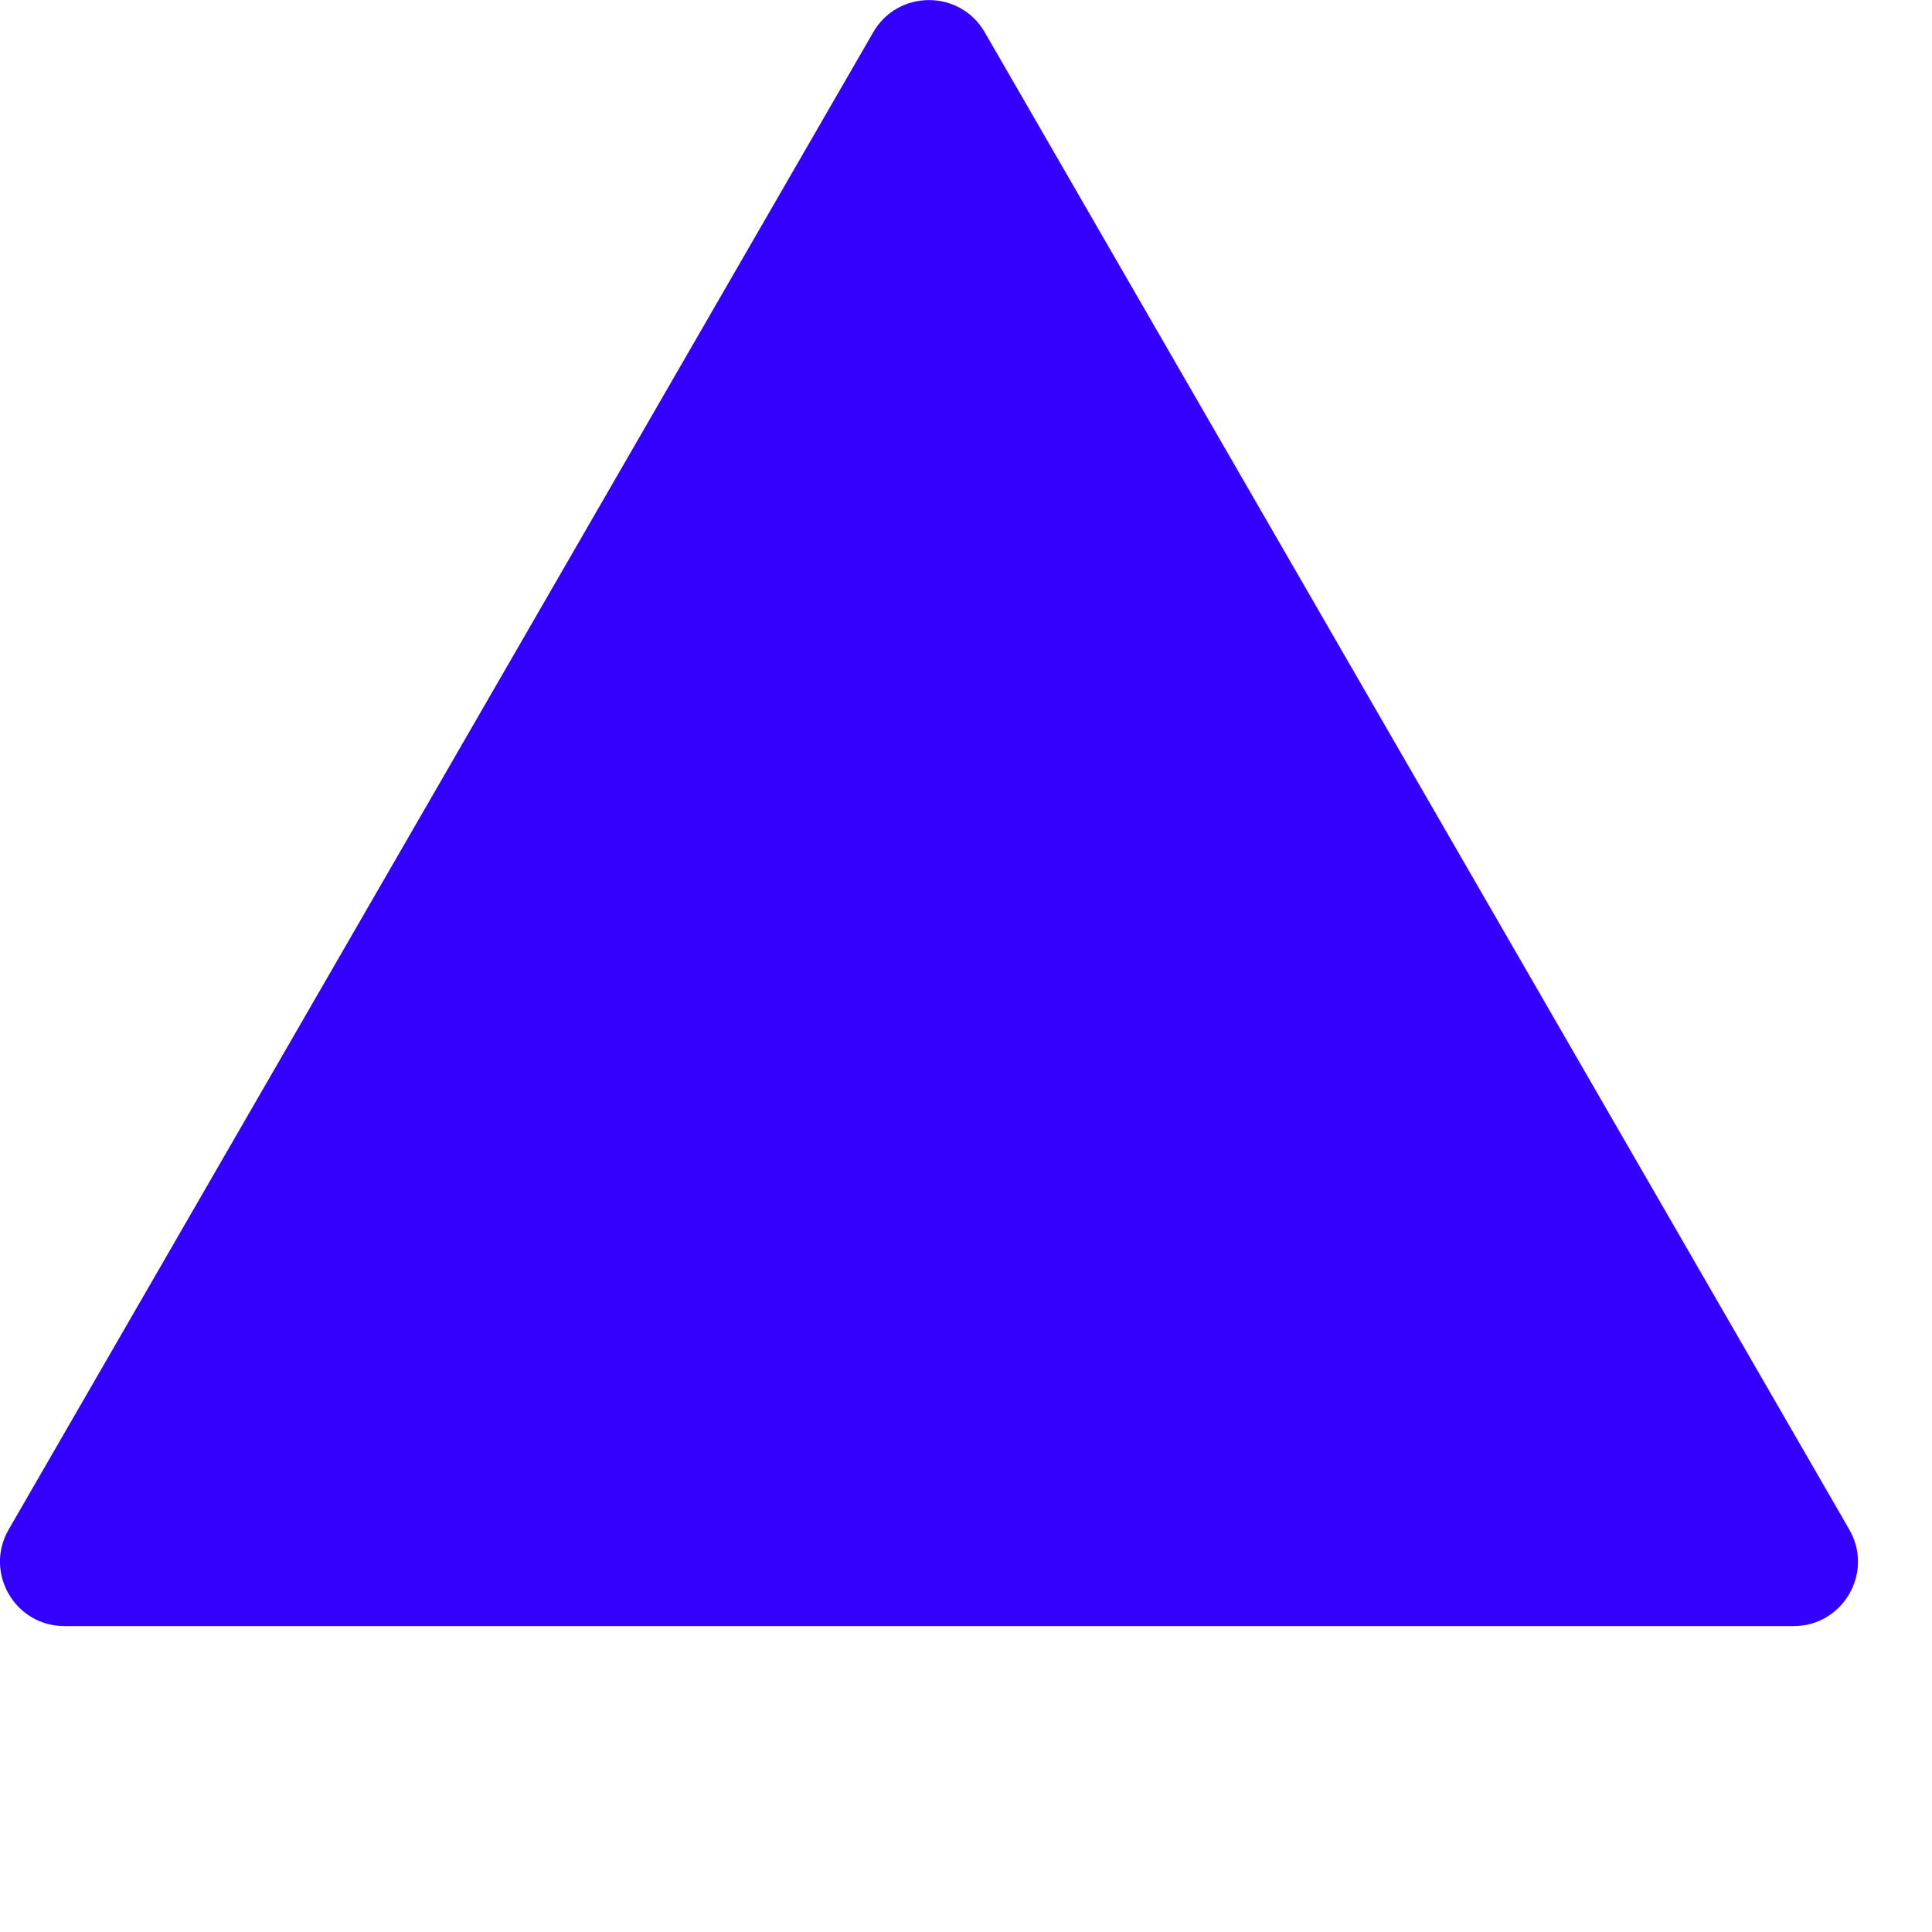
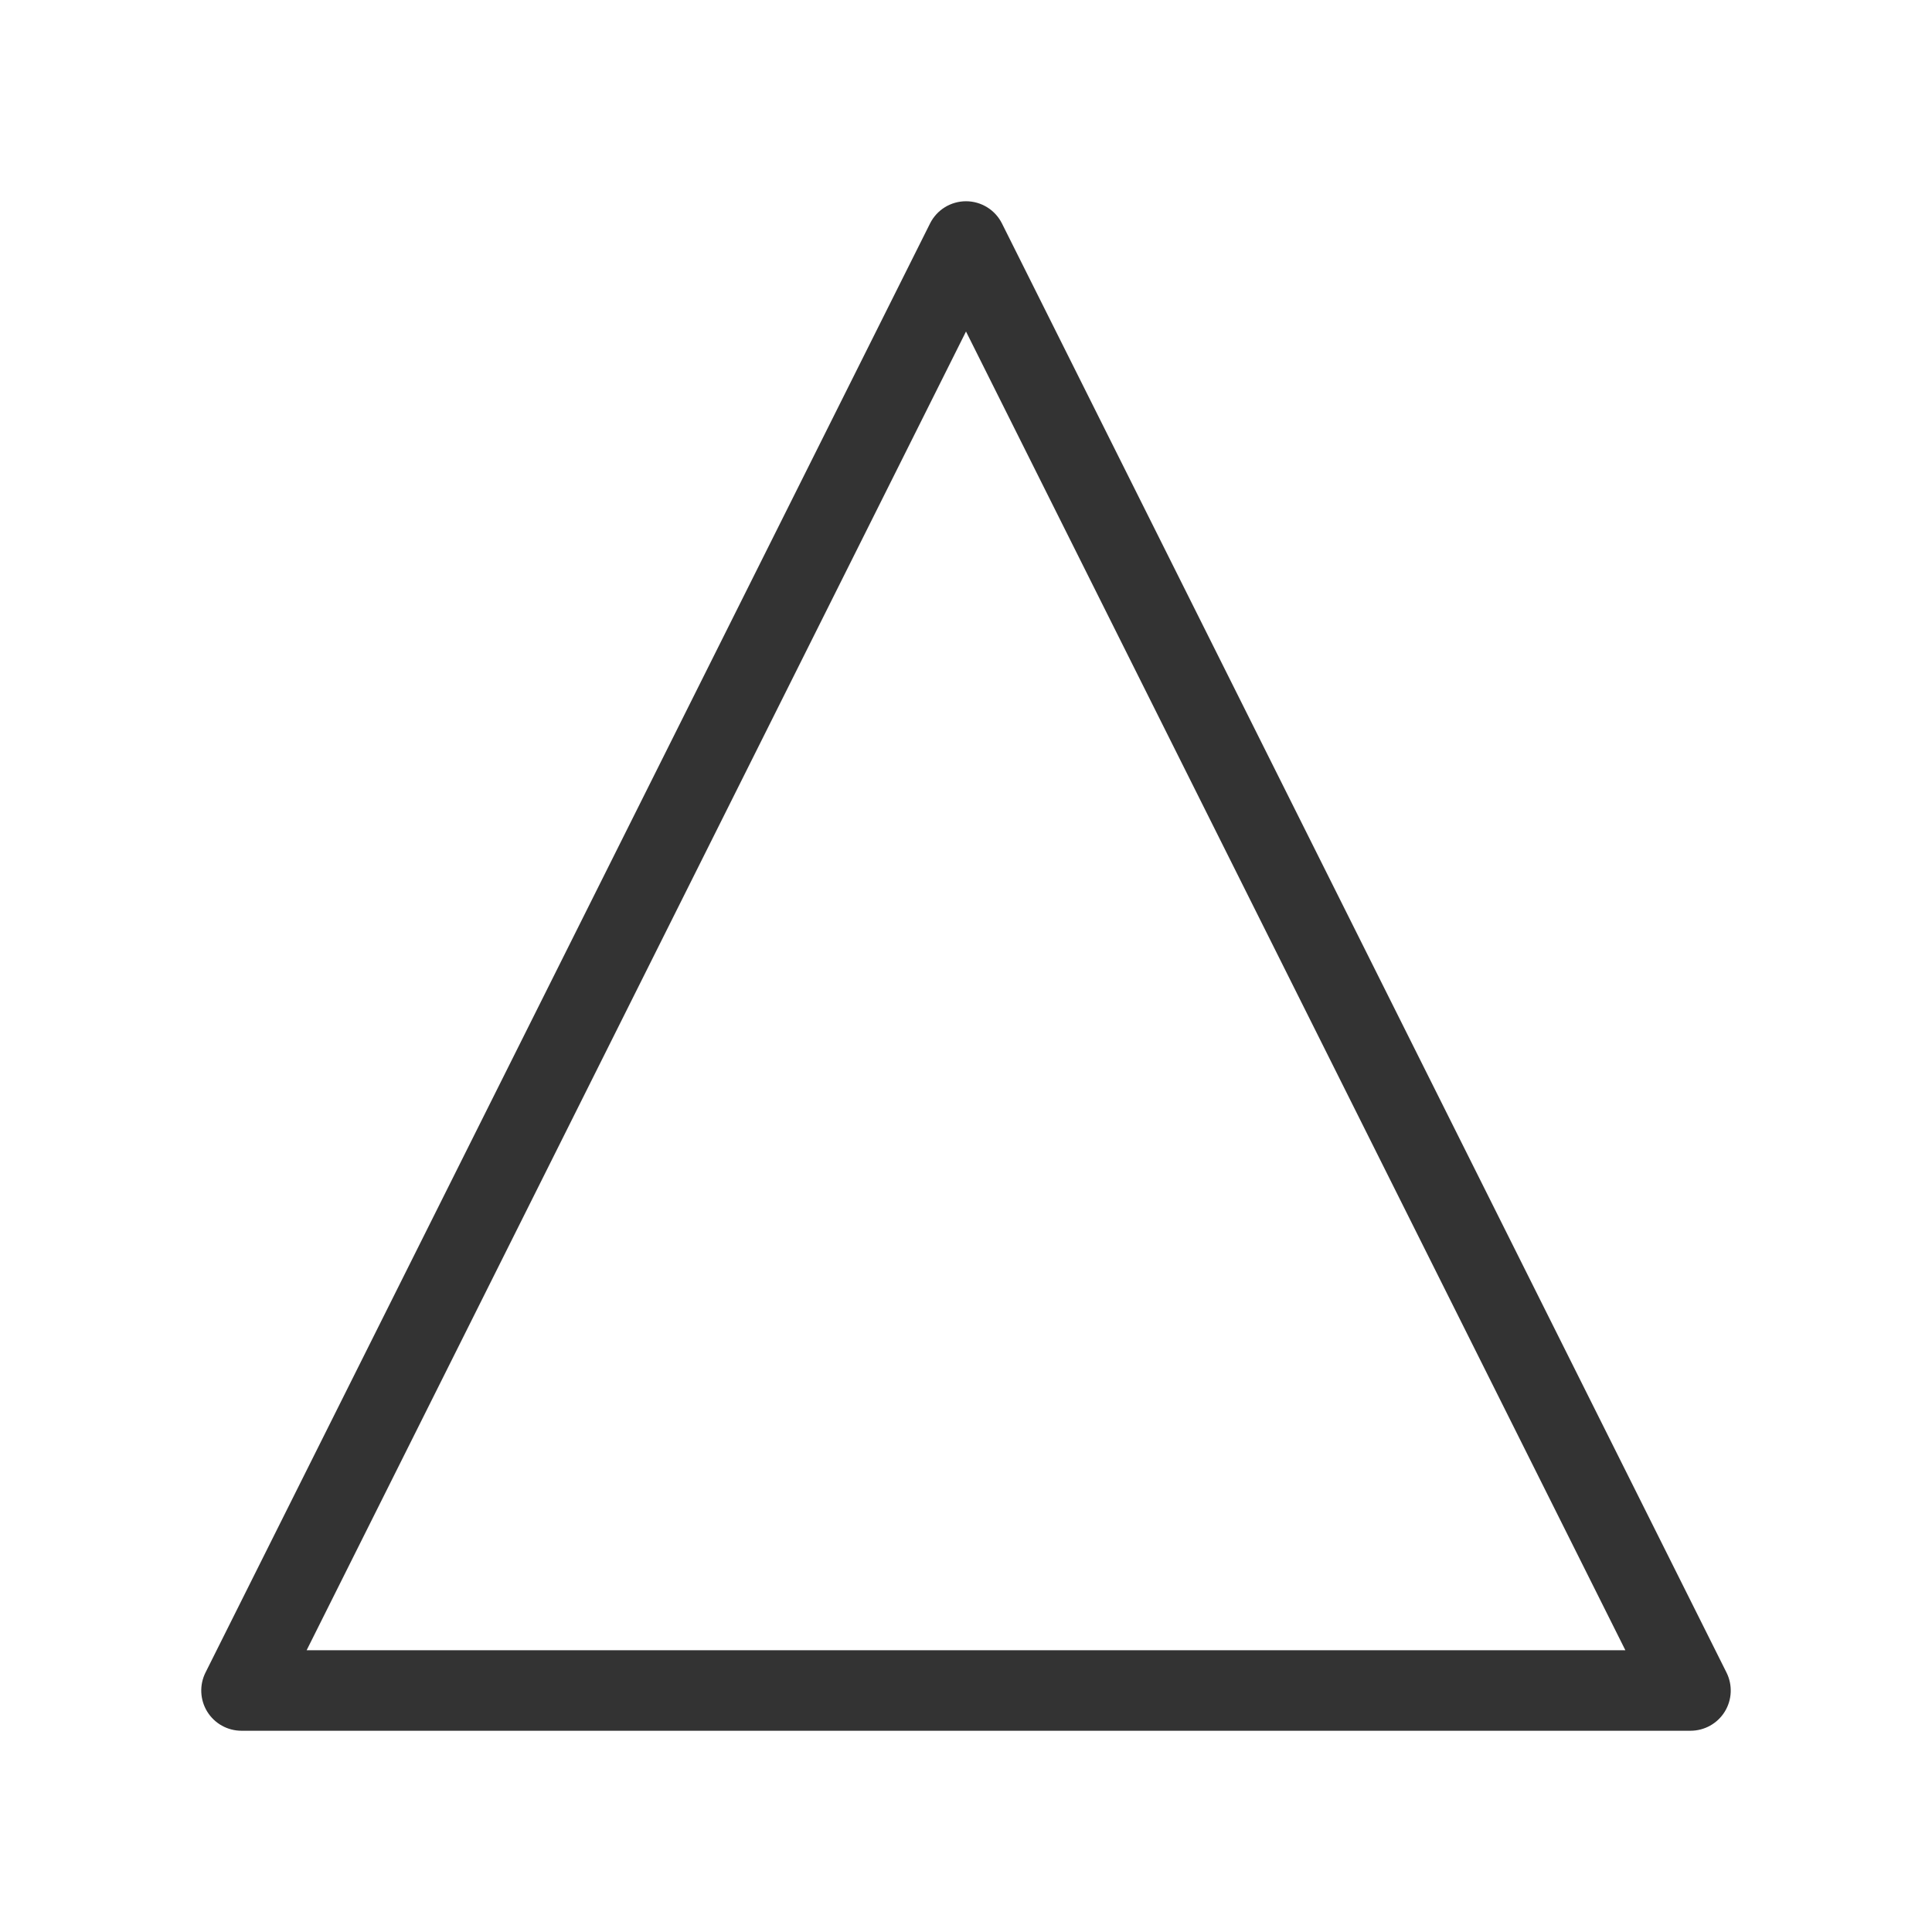
- <svg xmlns="http://www.w3.org/2000/svg" width="6" height="6" viewBox="0 0 6 6" fill="none">
-   <path d="M2.712 0.1C2.789 -0.033 2.981 -0.033 3.058 0.1L5.743 4.75C5.82 4.883 5.724 5.05 5.57 5.05H0.2C0.046 5.05 -0.05 4.883 0.027 4.75L2.712 0.1Z" fill="#3300FF" />
+ <svg xmlns="http://www.w3.org/2000/svg" width="800px" height="800px" viewBox="0 0 48 48" fill="none">
+   <path fill-rule="evenodd" clip-rule="evenodd" d="M24 5C24.379 5 24.725 5.214 24.894 5.553L42.894 41.553C43.049 41.863 43.033 42.231 42.851 42.526C42.668 42.821 42.347 43 42 43H6C5.653 43 5.332 42.821 5.149 42.526C4.967 42.231 4.951 41.863 5.106 41.553L23.106 5.553C23.275 5.214 23.621 5 24 5ZM24 8.236L7.618 41H40.382L24 8.236Z" fill="#333333" />
</svg>
